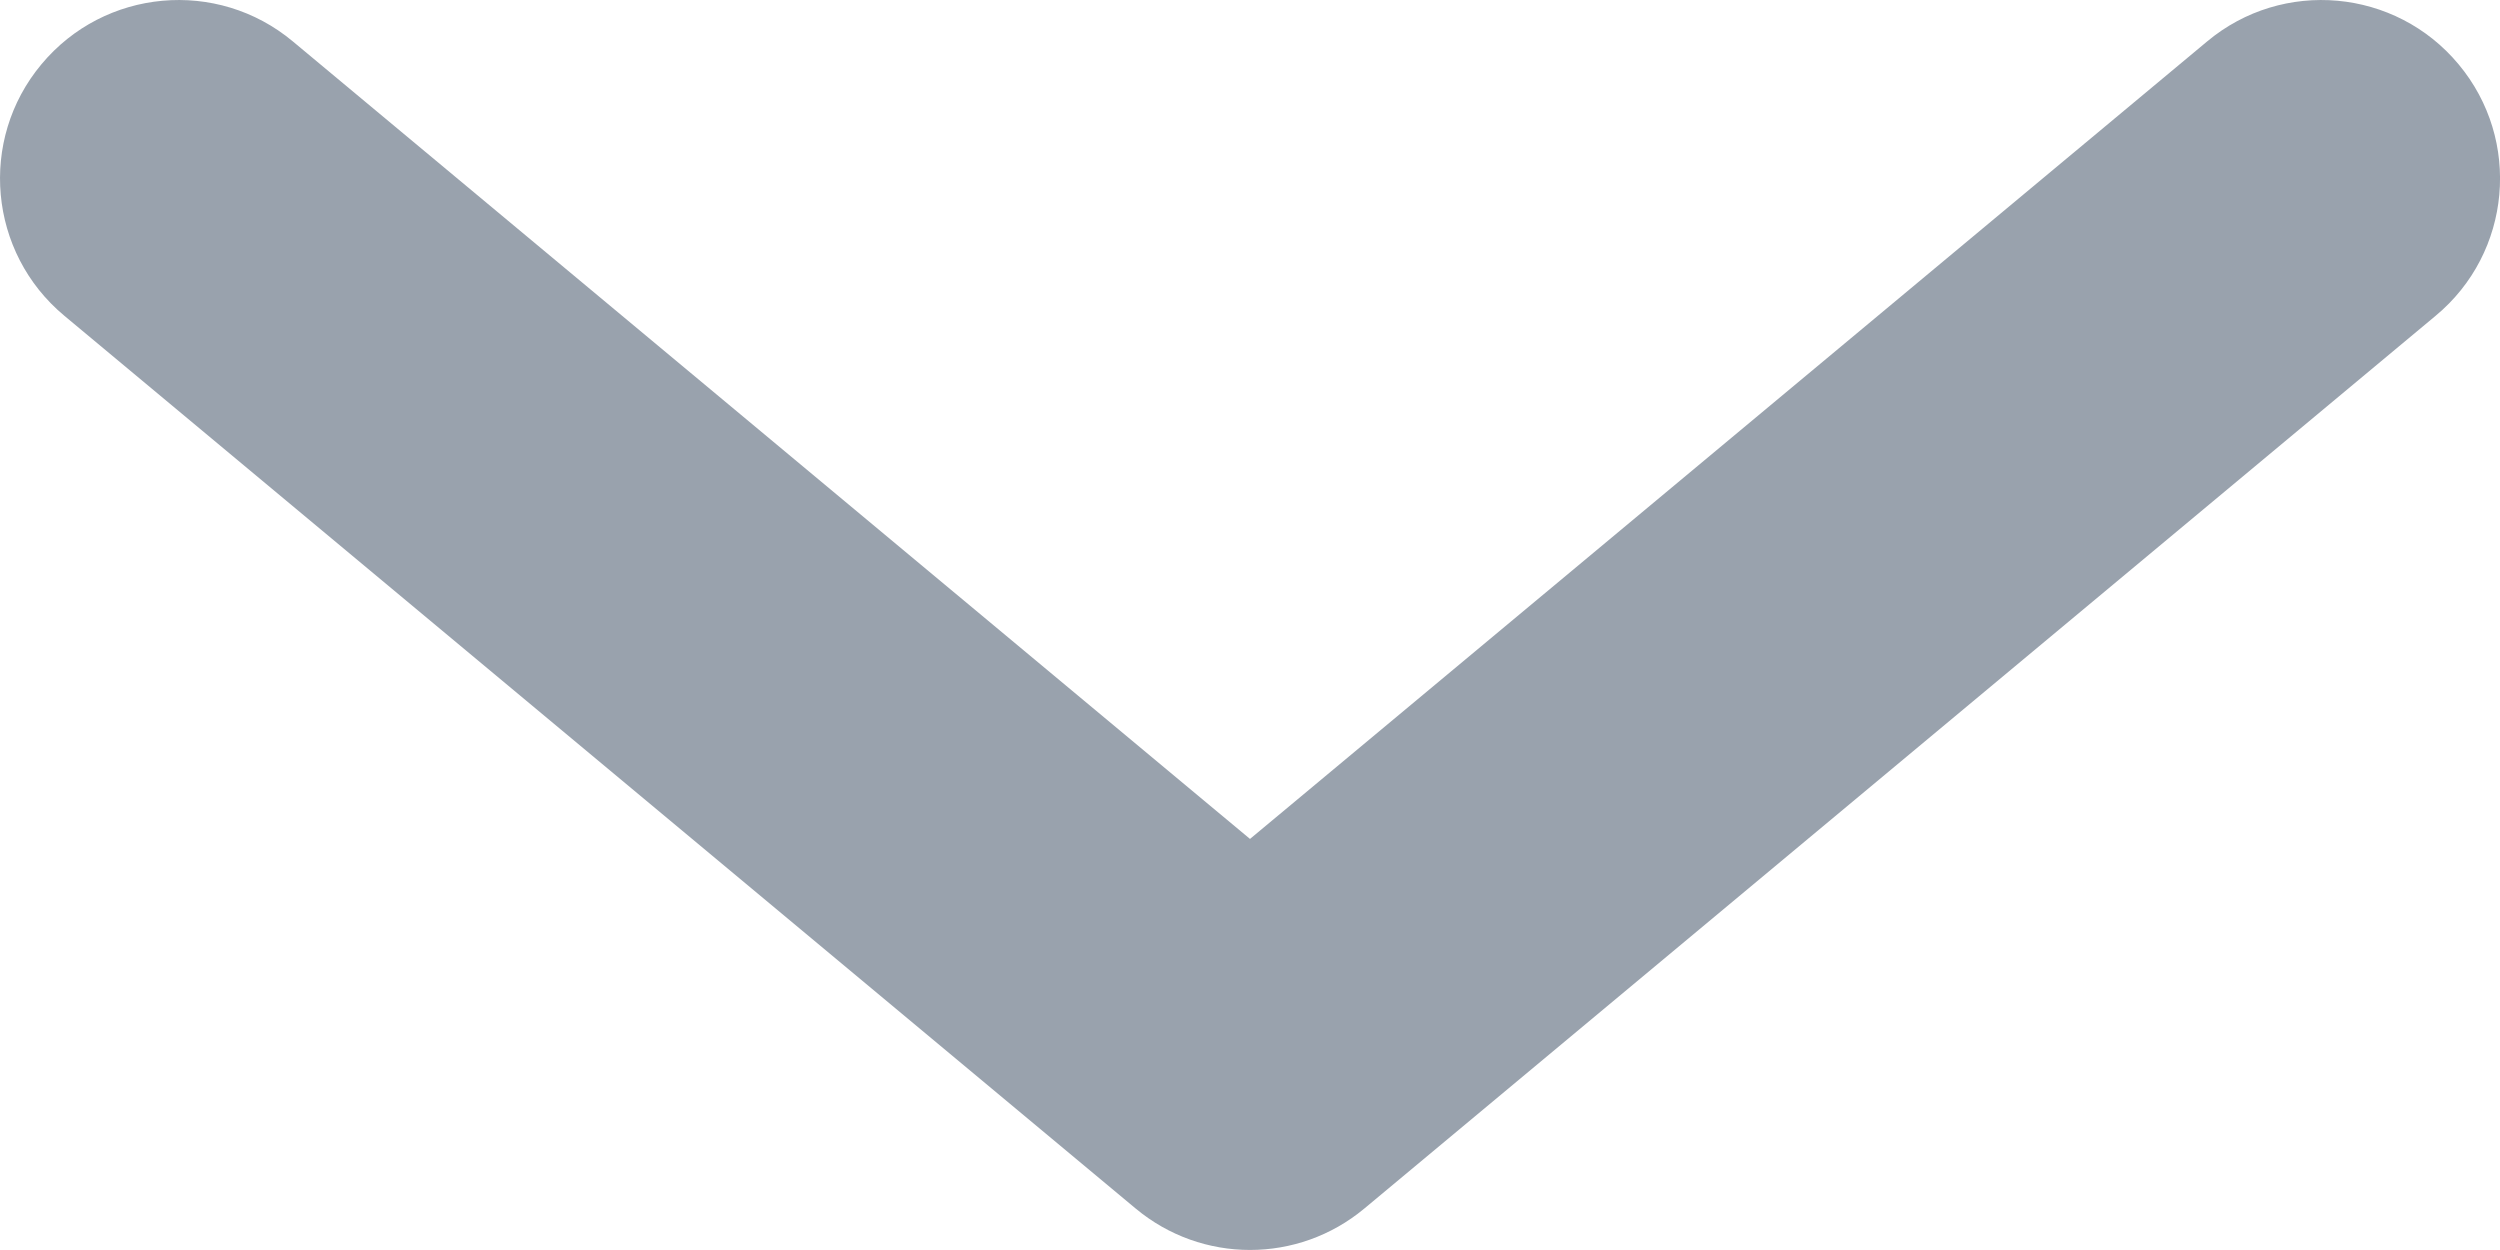
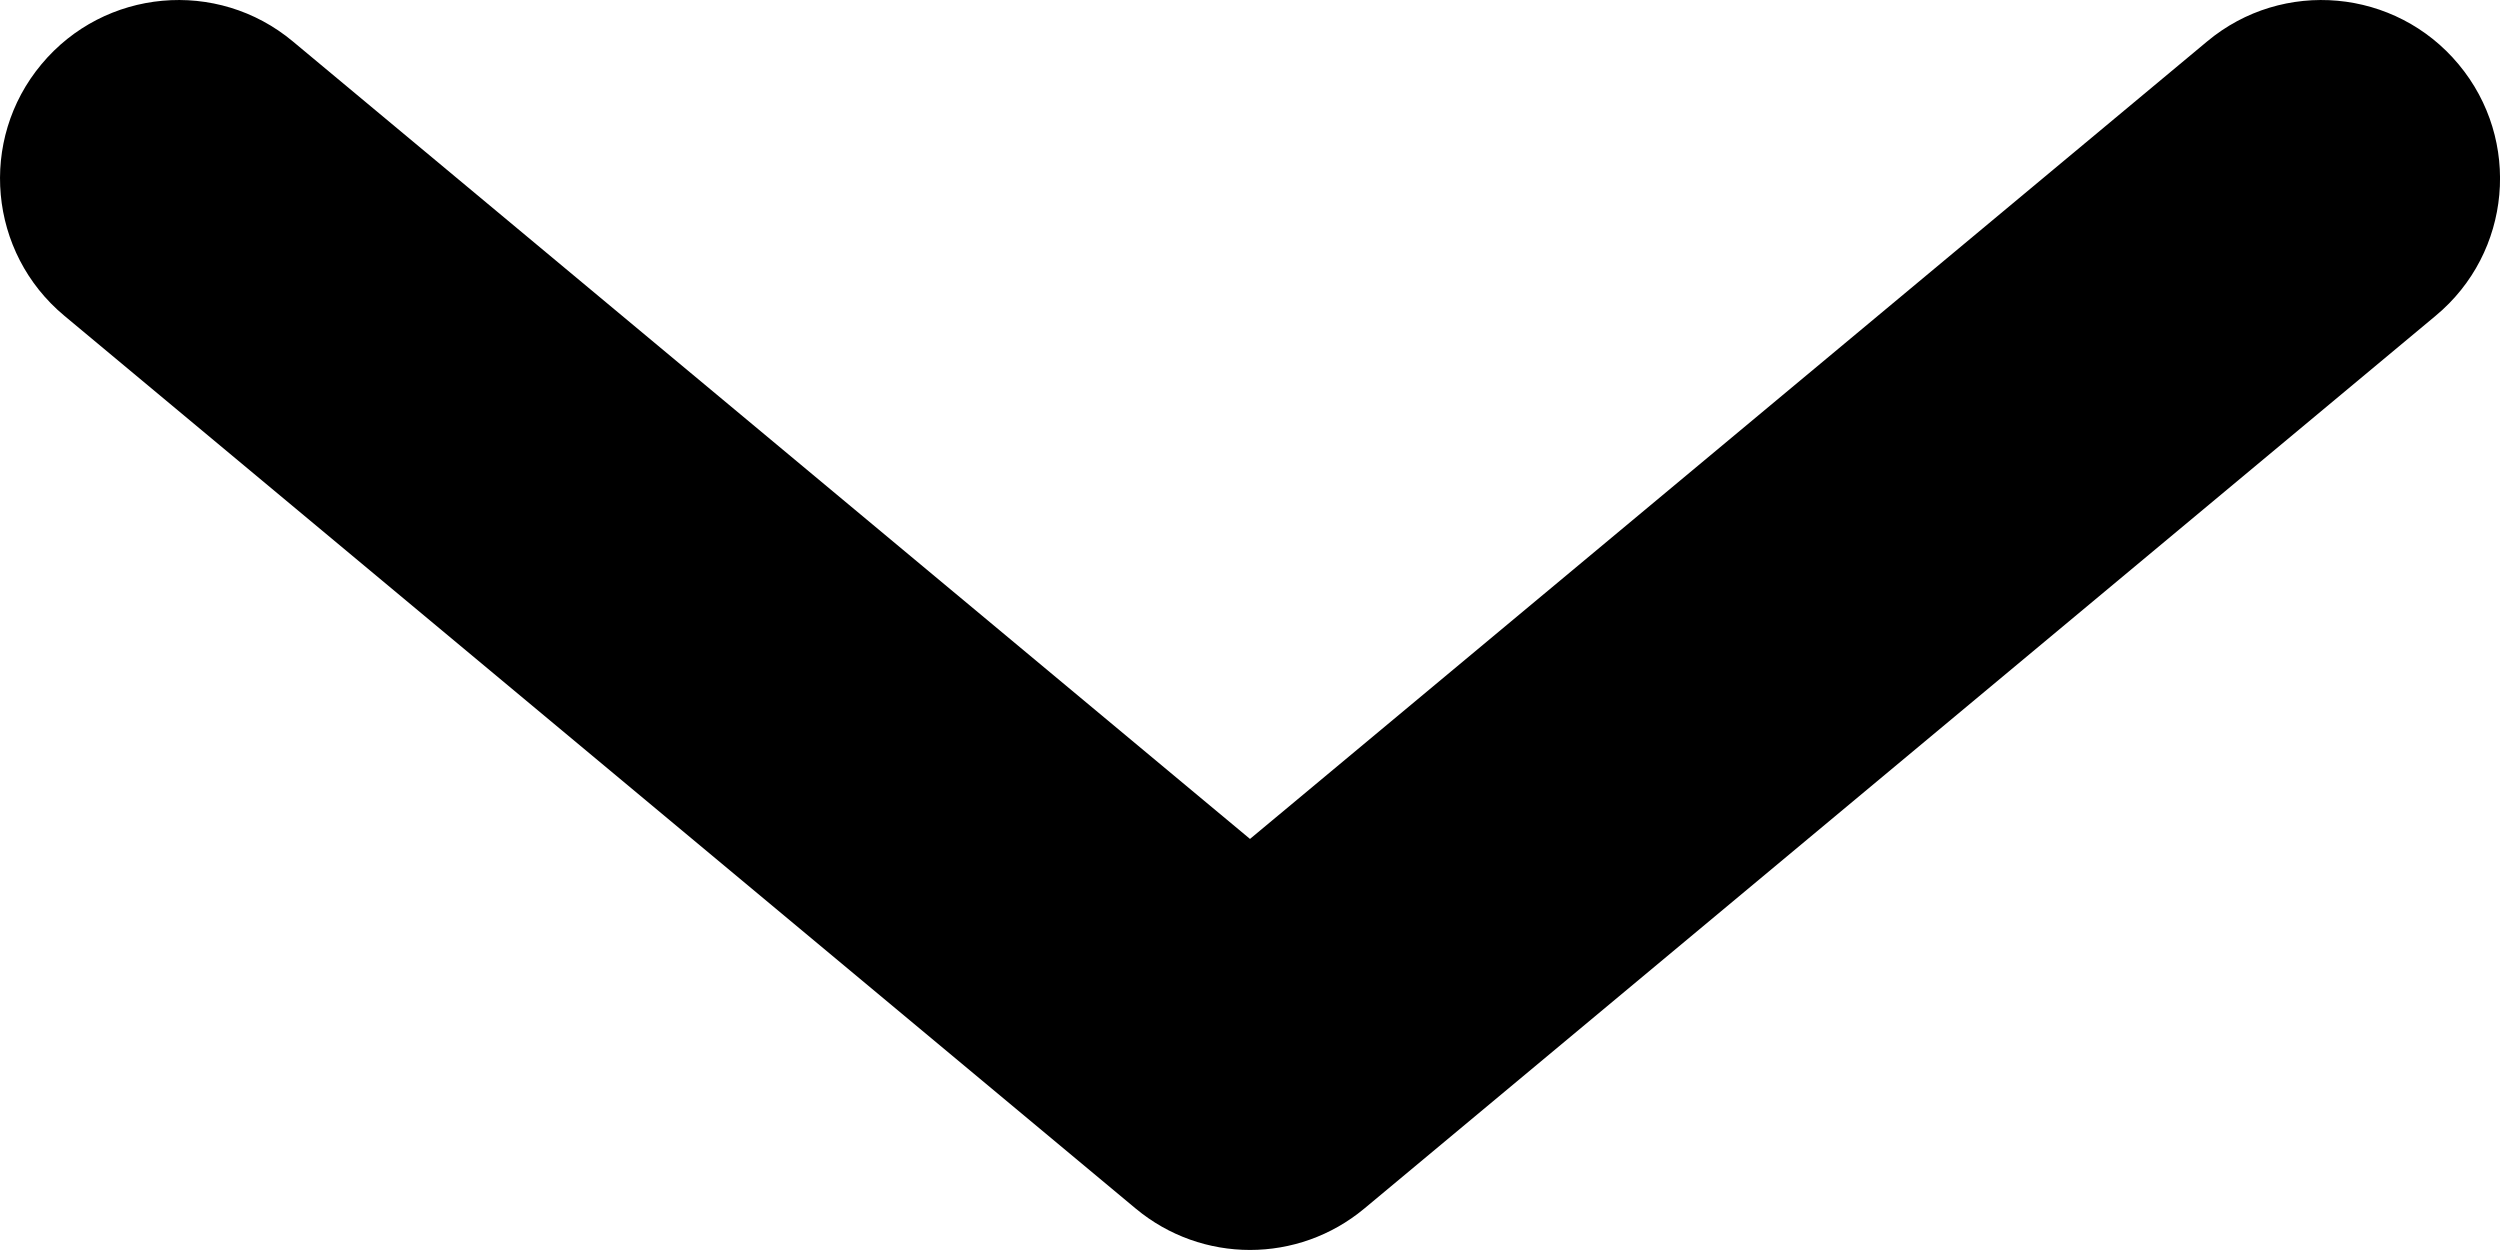
<svg xmlns="http://www.w3.org/2000/svg" width="14" height="7" viewBox="0 0 14 7" fill="none">
-   <path d="M7 4.698L1.64 0.232C1.216 -0.122 0.585 -0.064 0.232 0.36C-0.122 0.784 -0.064 1.415 0.36 1.768L6.36 6.768C6.731 7.077 7.269 7.077 7.64 6.768L13.64 1.768C14.065 1.415 14.122 0.784 13.768 0.36C13.415 -0.064 12.784 -0.122 12.36 0.232L7 4.698Z" fill="#99A2AD" />
+   <path d="M7 4.698L1.64 0.232C1.216 -0.122 0.585 -0.064 0.232 0.36C-0.122 0.784 -0.064 1.415 0.36 1.768L6.36 6.768C6.731 7.077 7.269 7.077 7.64 6.768L13.64 1.768C14.065 1.415 14.122 0.784 13.768 0.36C13.415 -0.064 12.784 -0.122 12.36 0.232L7 4.698Z" fill="#000000" />
</svg>
